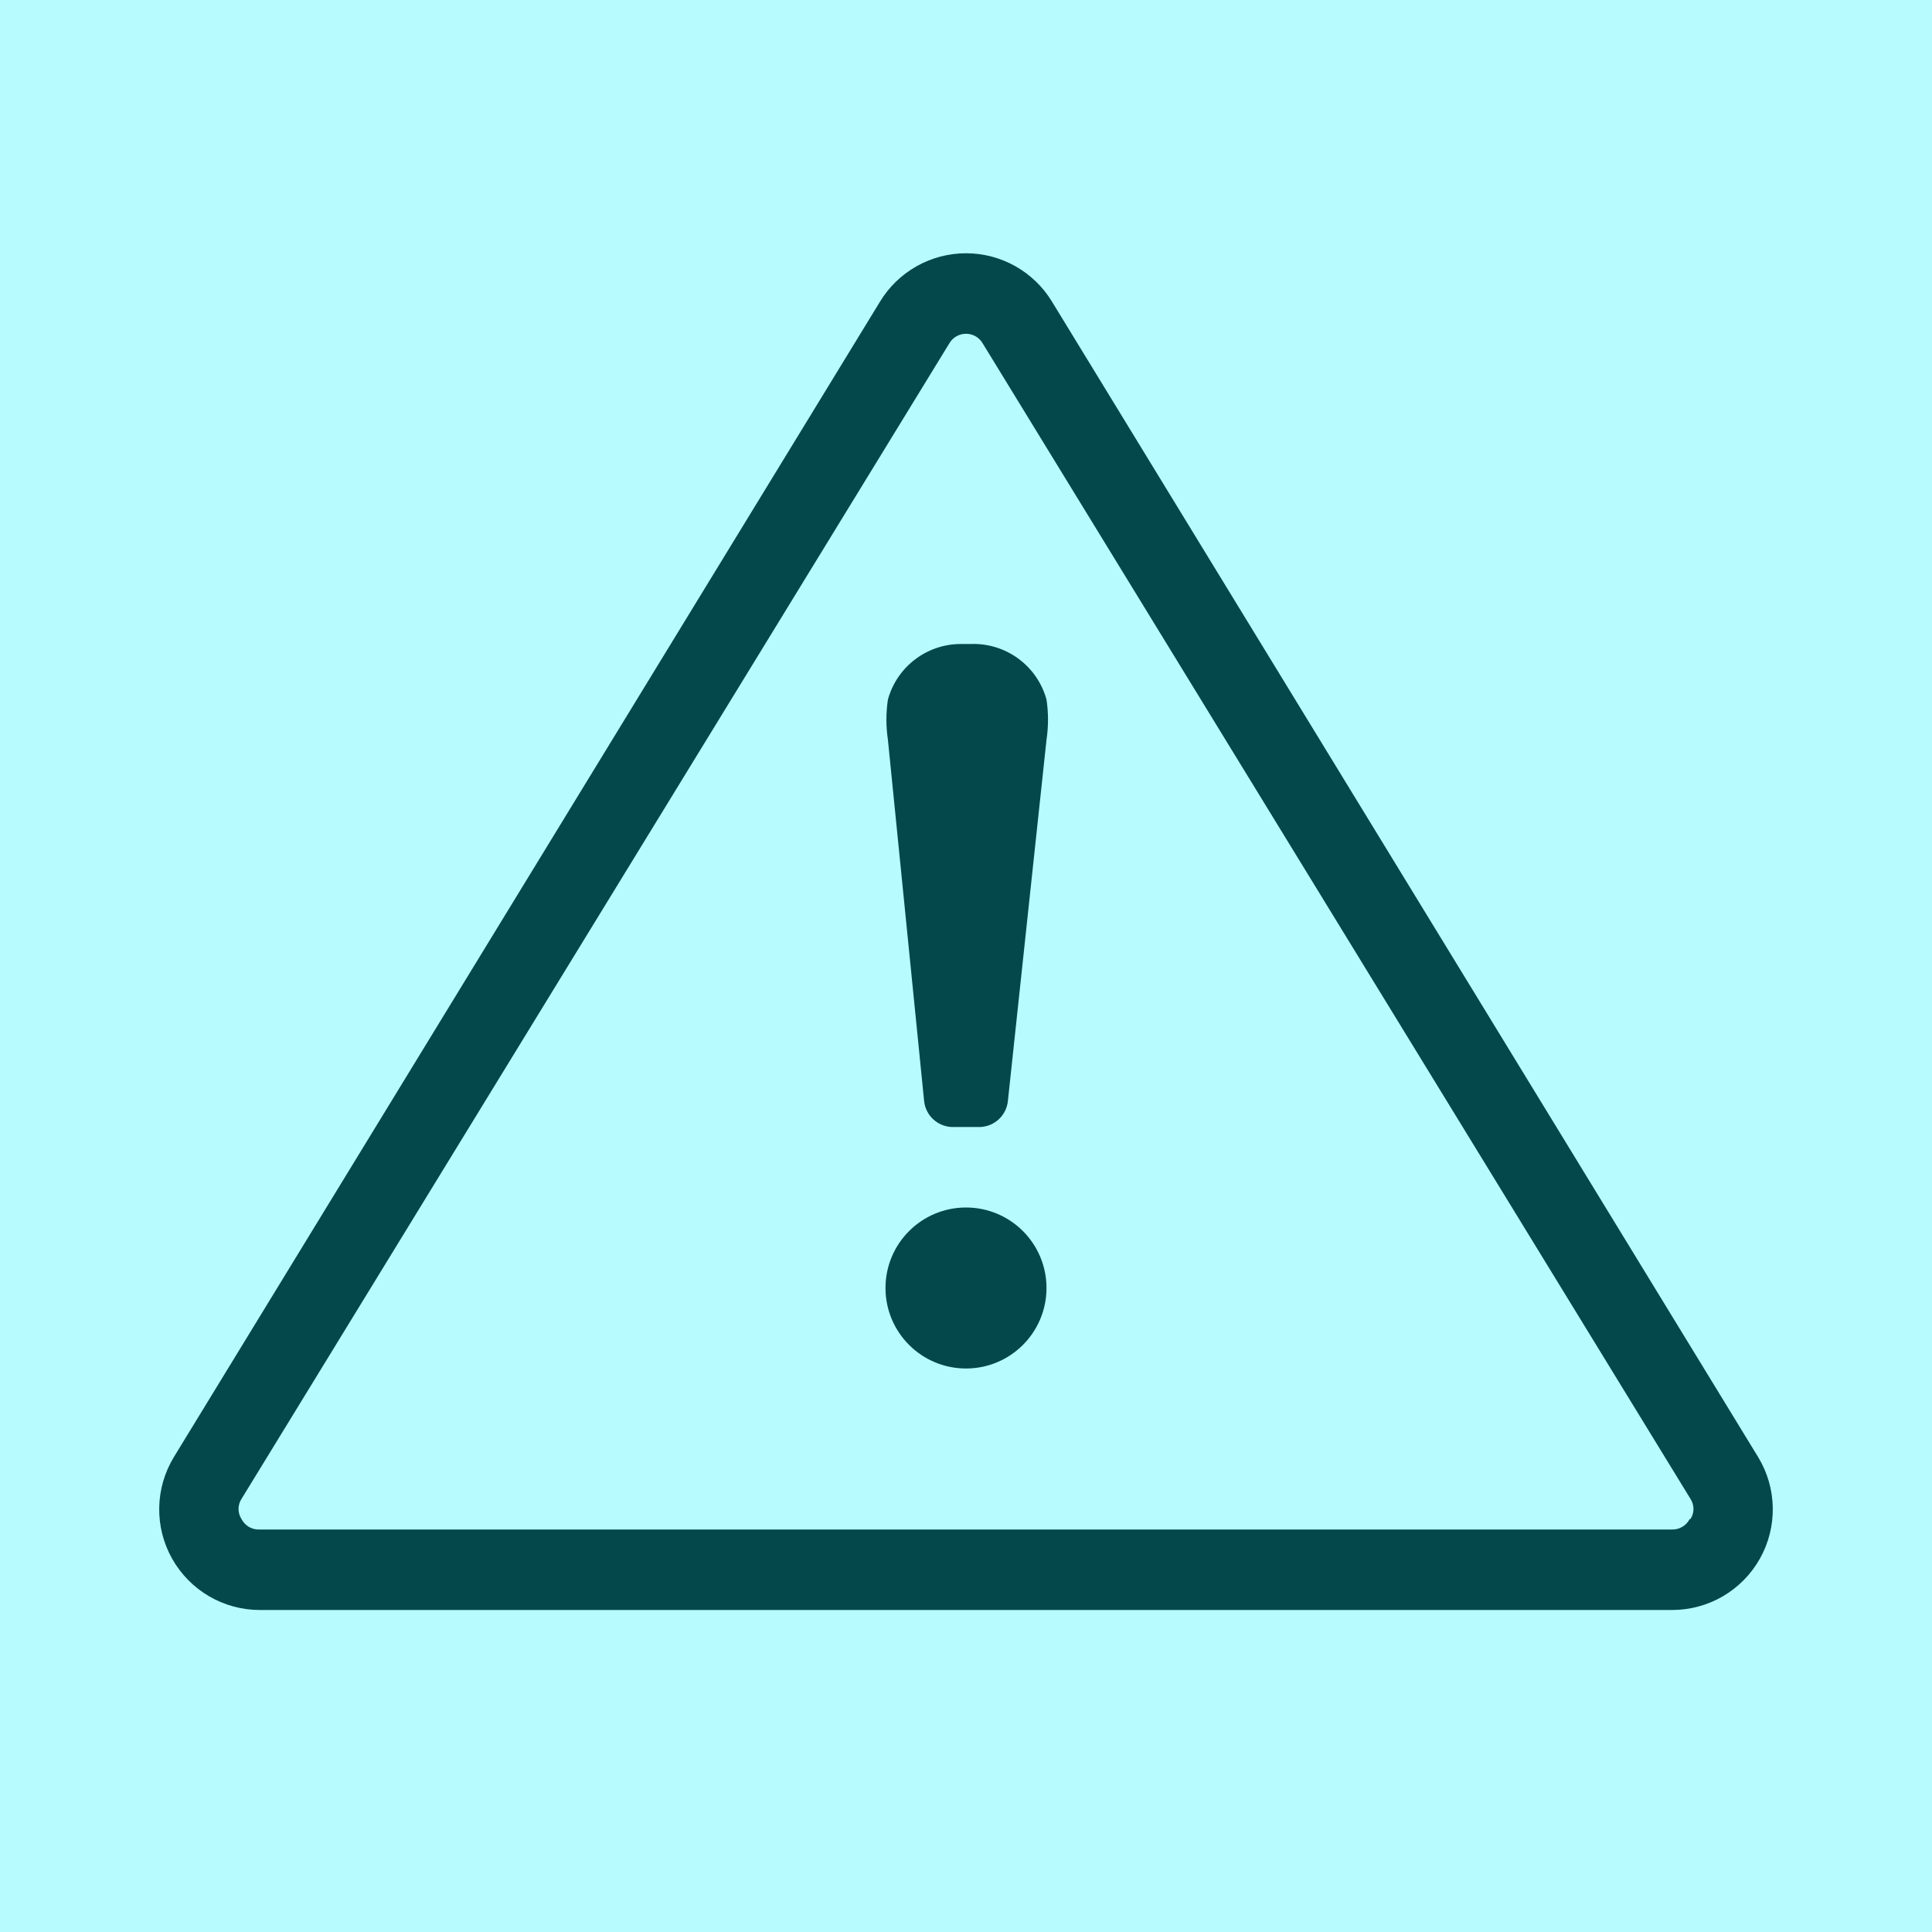
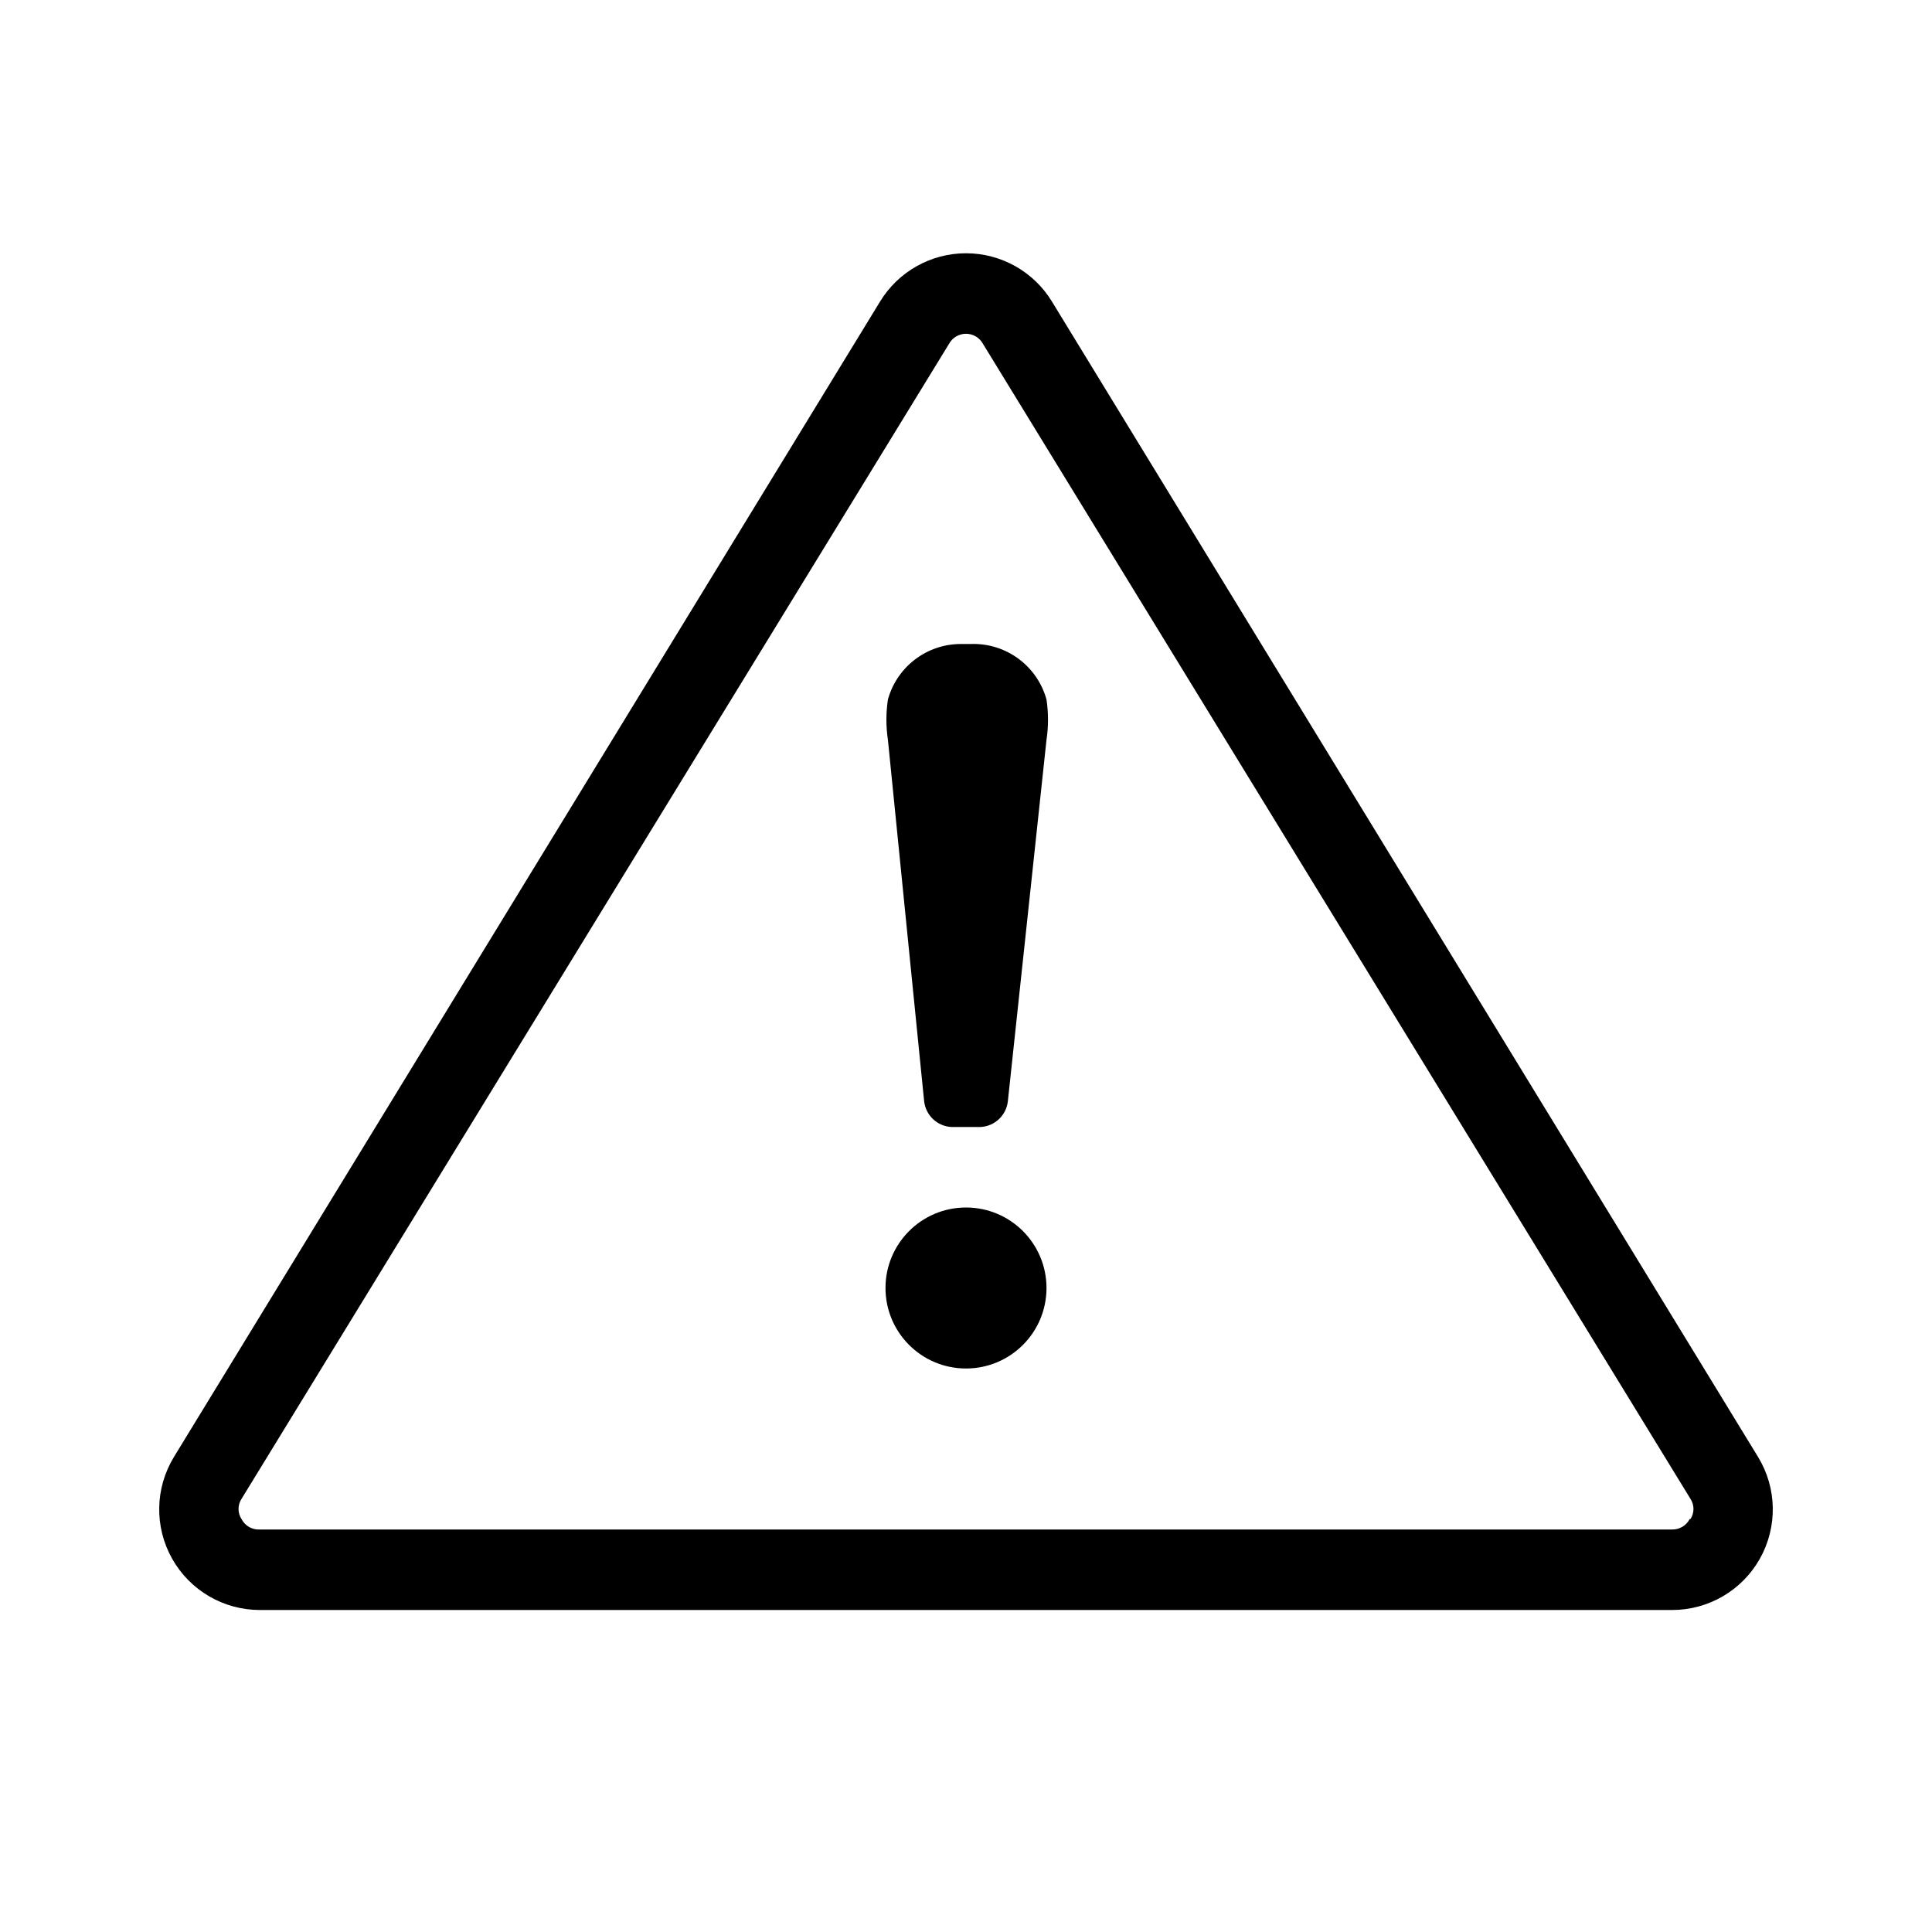
- <svg xmlns="http://www.w3.org/2000/svg" xmlns:xlink="http://www.w3.org/1999/xlink" width="24" height="24" viewBox="0 0 24 24">
-   <defs>
-     <symbol id="a" viewBox="0 0 32 32">
-       <rect width="32" height="32" fill="#0ff2ff" opacity="0.3" />
-     </symbol>
-   </defs>
+ <svg xmlns="http://www.w3.org/2000/svg" width="24" height="24" viewBox="0 0 24 24">
  <path d="M21.84,18.1,13.07,3.75a1.25,1.25,0,0,0-2.14,0L2.16,18.1A1.25,1.25,0,0,0,3.23,20H20.77A1.25,1.25,0,0,0,21.84,18.1Zm-.85.77a.24.24,0,0,1-.22.13H3.23A.24.24,0,0,1,3,18.87a.23.23,0,0,1,0-.25L11.79,4.27a.24.24,0,0,1,.42,0L21,18.62A.23.23,0,0,1,21,18.87Z" />
  <circle cx="12" cy="16" r="1" />
  <path d="M11.48,13.68a.36.36,0,0,0,.34.32h.36a.36.36,0,0,0,.34-.32L13,9.19a1.68,1.68,0,0,0,0-.5A.94.94,0,0,0,12.06,8h-.12a.94.94,0,0,0-.91.69,1.68,1.68,0,0,0,0,.5Z" />
-   <use width="32" height="32" transform="scale(0.75 0.75)" xlink:href="#a" />
</svg>
